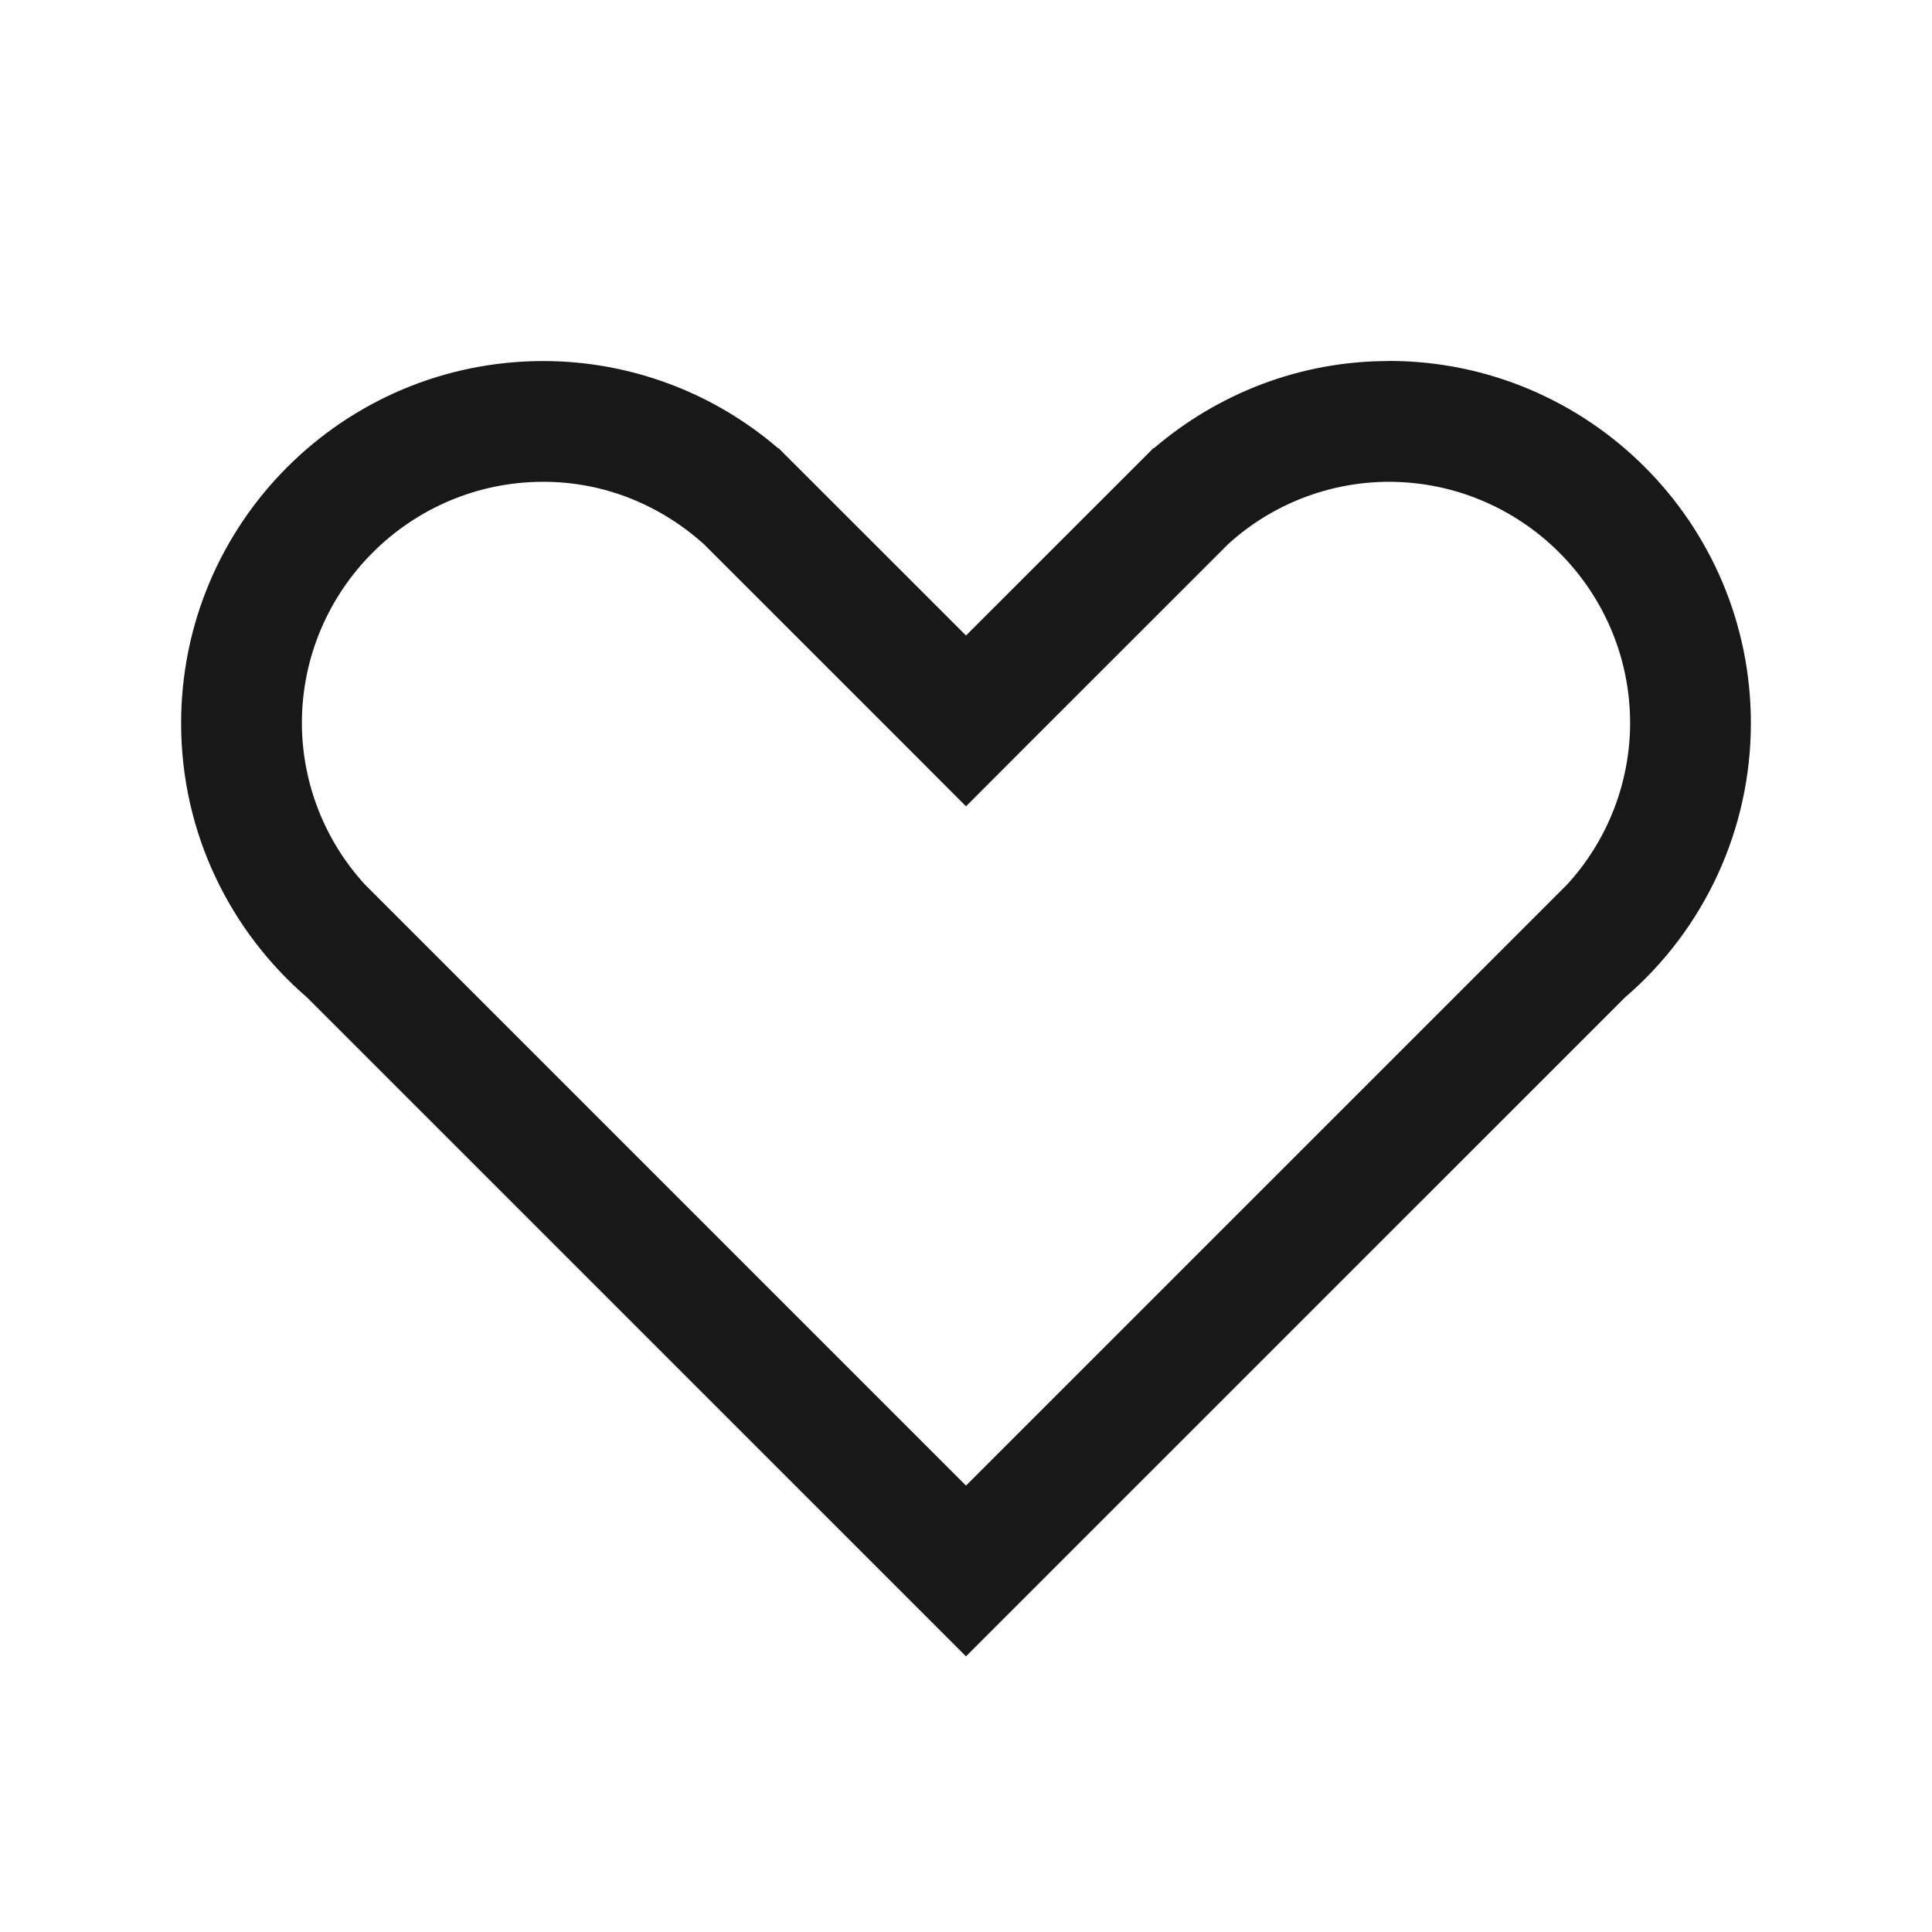
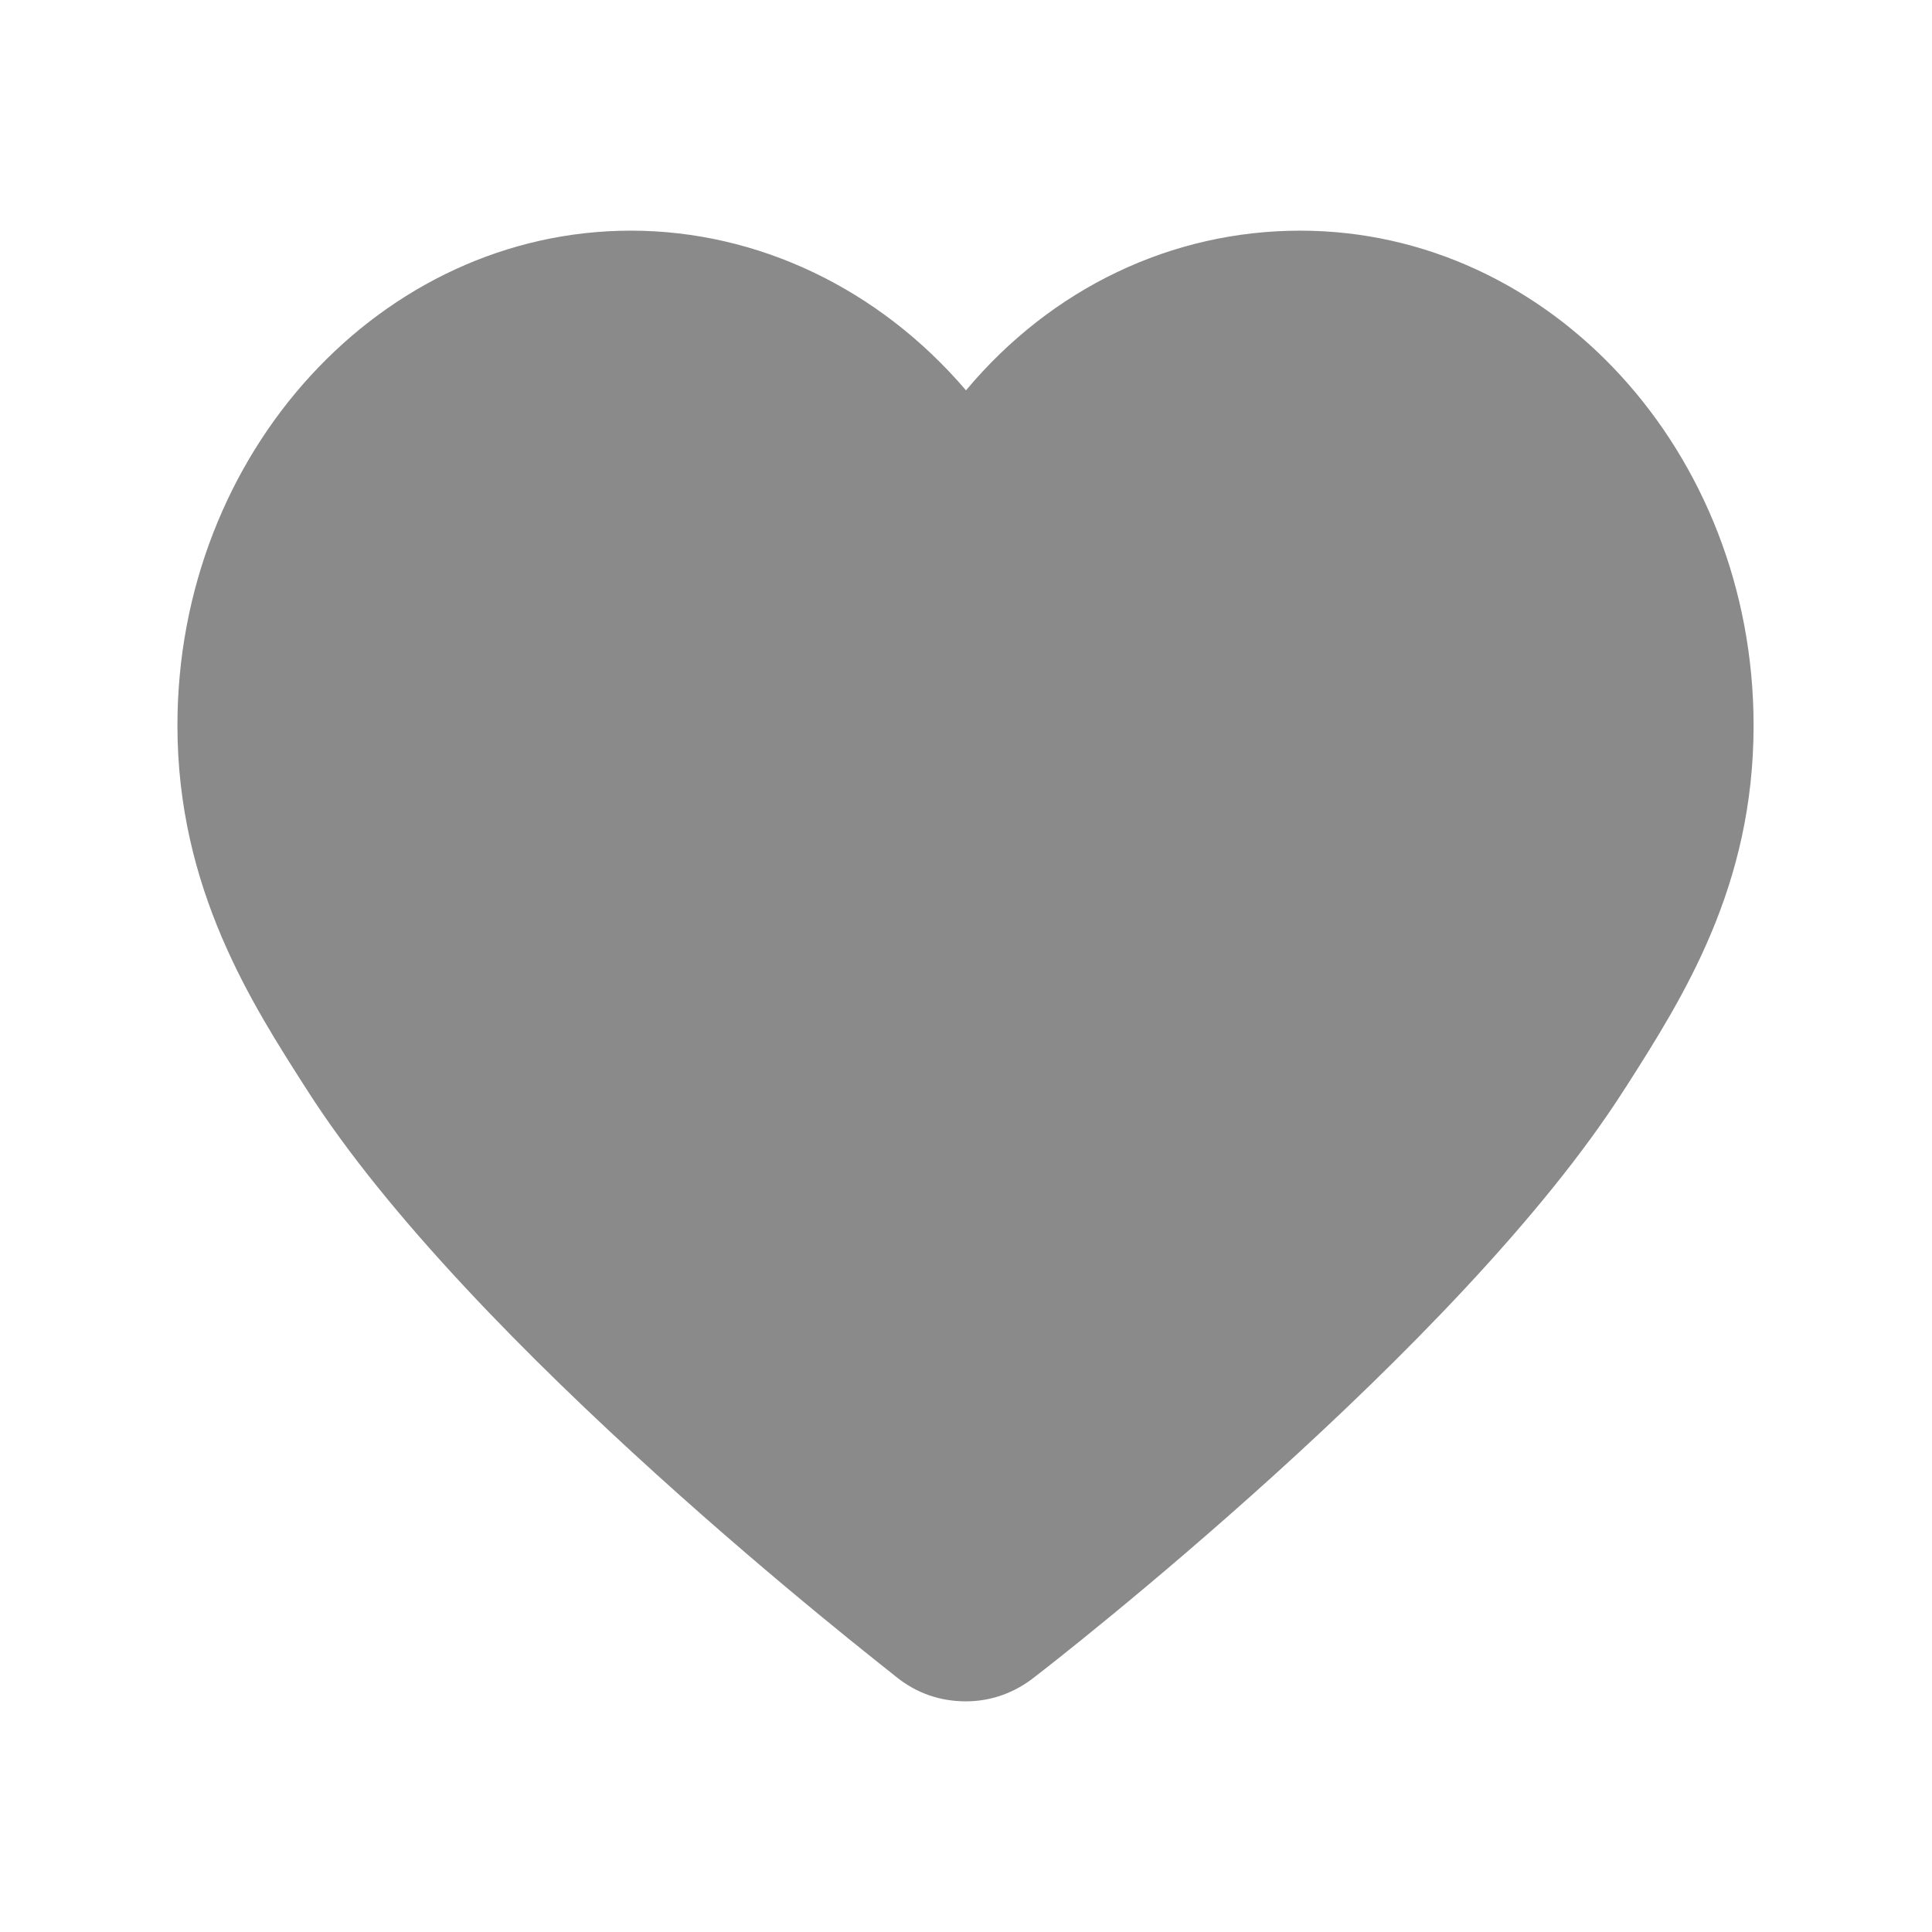
- <svg xmlns="http://www.w3.org/2000/svg" t="1566901422105" class="icon" viewBox="0 0 1024 1024" version="1.1" p-id="1854" width="200" height="200">
+ <svg xmlns="http://www.w3.org/2000/svg" t="1566998942937" class="icon" viewBox="0 0 1024 1024" version="1.1" p-id="1426" width="200" height="200">
  <defs>
    <style type="text/css" />
  </defs>
-   <path d="M512 787.392l-212.64-212.64-96.832-96.832-9.12-9.12A127.04 127.04 0 0 1 160 383.36c0-70.624 57.408-128 128-128 32.8 0 62.432 12.704 85.12 33.088l9.76 9.76 96.544 96.512L512 427.36l32.576-32.64 96.544-96.512 9.76-9.76A126.912 126.912 0 0 1 736 255.36c70.592 0 128 57.408 128 128a127.04 127.04 0 0 1-33.408 85.472l-9.12 9.12-96.832 96.832L512 787.392zM736 191.36c-47.584 0-90.944 17.6-124.48 46.272l-0.16-0.16-2.144 2.176-19.232 19.232L512 336.832 434.016 258.88l-19.232-19.2-2.144-2.208-0.16 0.16A190.944 190.944 0 0 0 288 191.36a192 192 0 0 0-192 192c0 58.176 25.984 110.176 66.848 145.408L512 877.888l349.152-349.12A191.488 191.488 0 0 0 928 383.296a192 192 0 0 0-192-192z" fill="#181818" p-id="1855" />
+   <path d="M512 901.747c-13.584 0-26.122-4.18-37.094-13.061-8.882-7.314-225.698-175.02-312.424-311.38C133.747 532.376 94.041 471.249 94.041 384.522c0-144.718 108.147-262.269 240.327-262.269 67.396 0 131.657 30.824 177.633 84.637 45.453-54.335 109.192-84.637 177.11-84.637 132.702 0 240.327 117.551 240.327 262.269 0 85.159-37.094 143.673-67.396 191.216l-1.045 1.567c-86.727 136.359-303.543 304.588-312.424 311.38-10.449 8.359-22.988 13.061-36.571 13.061z" fill="#8a8a8a" p-id="1427" />
</svg>
